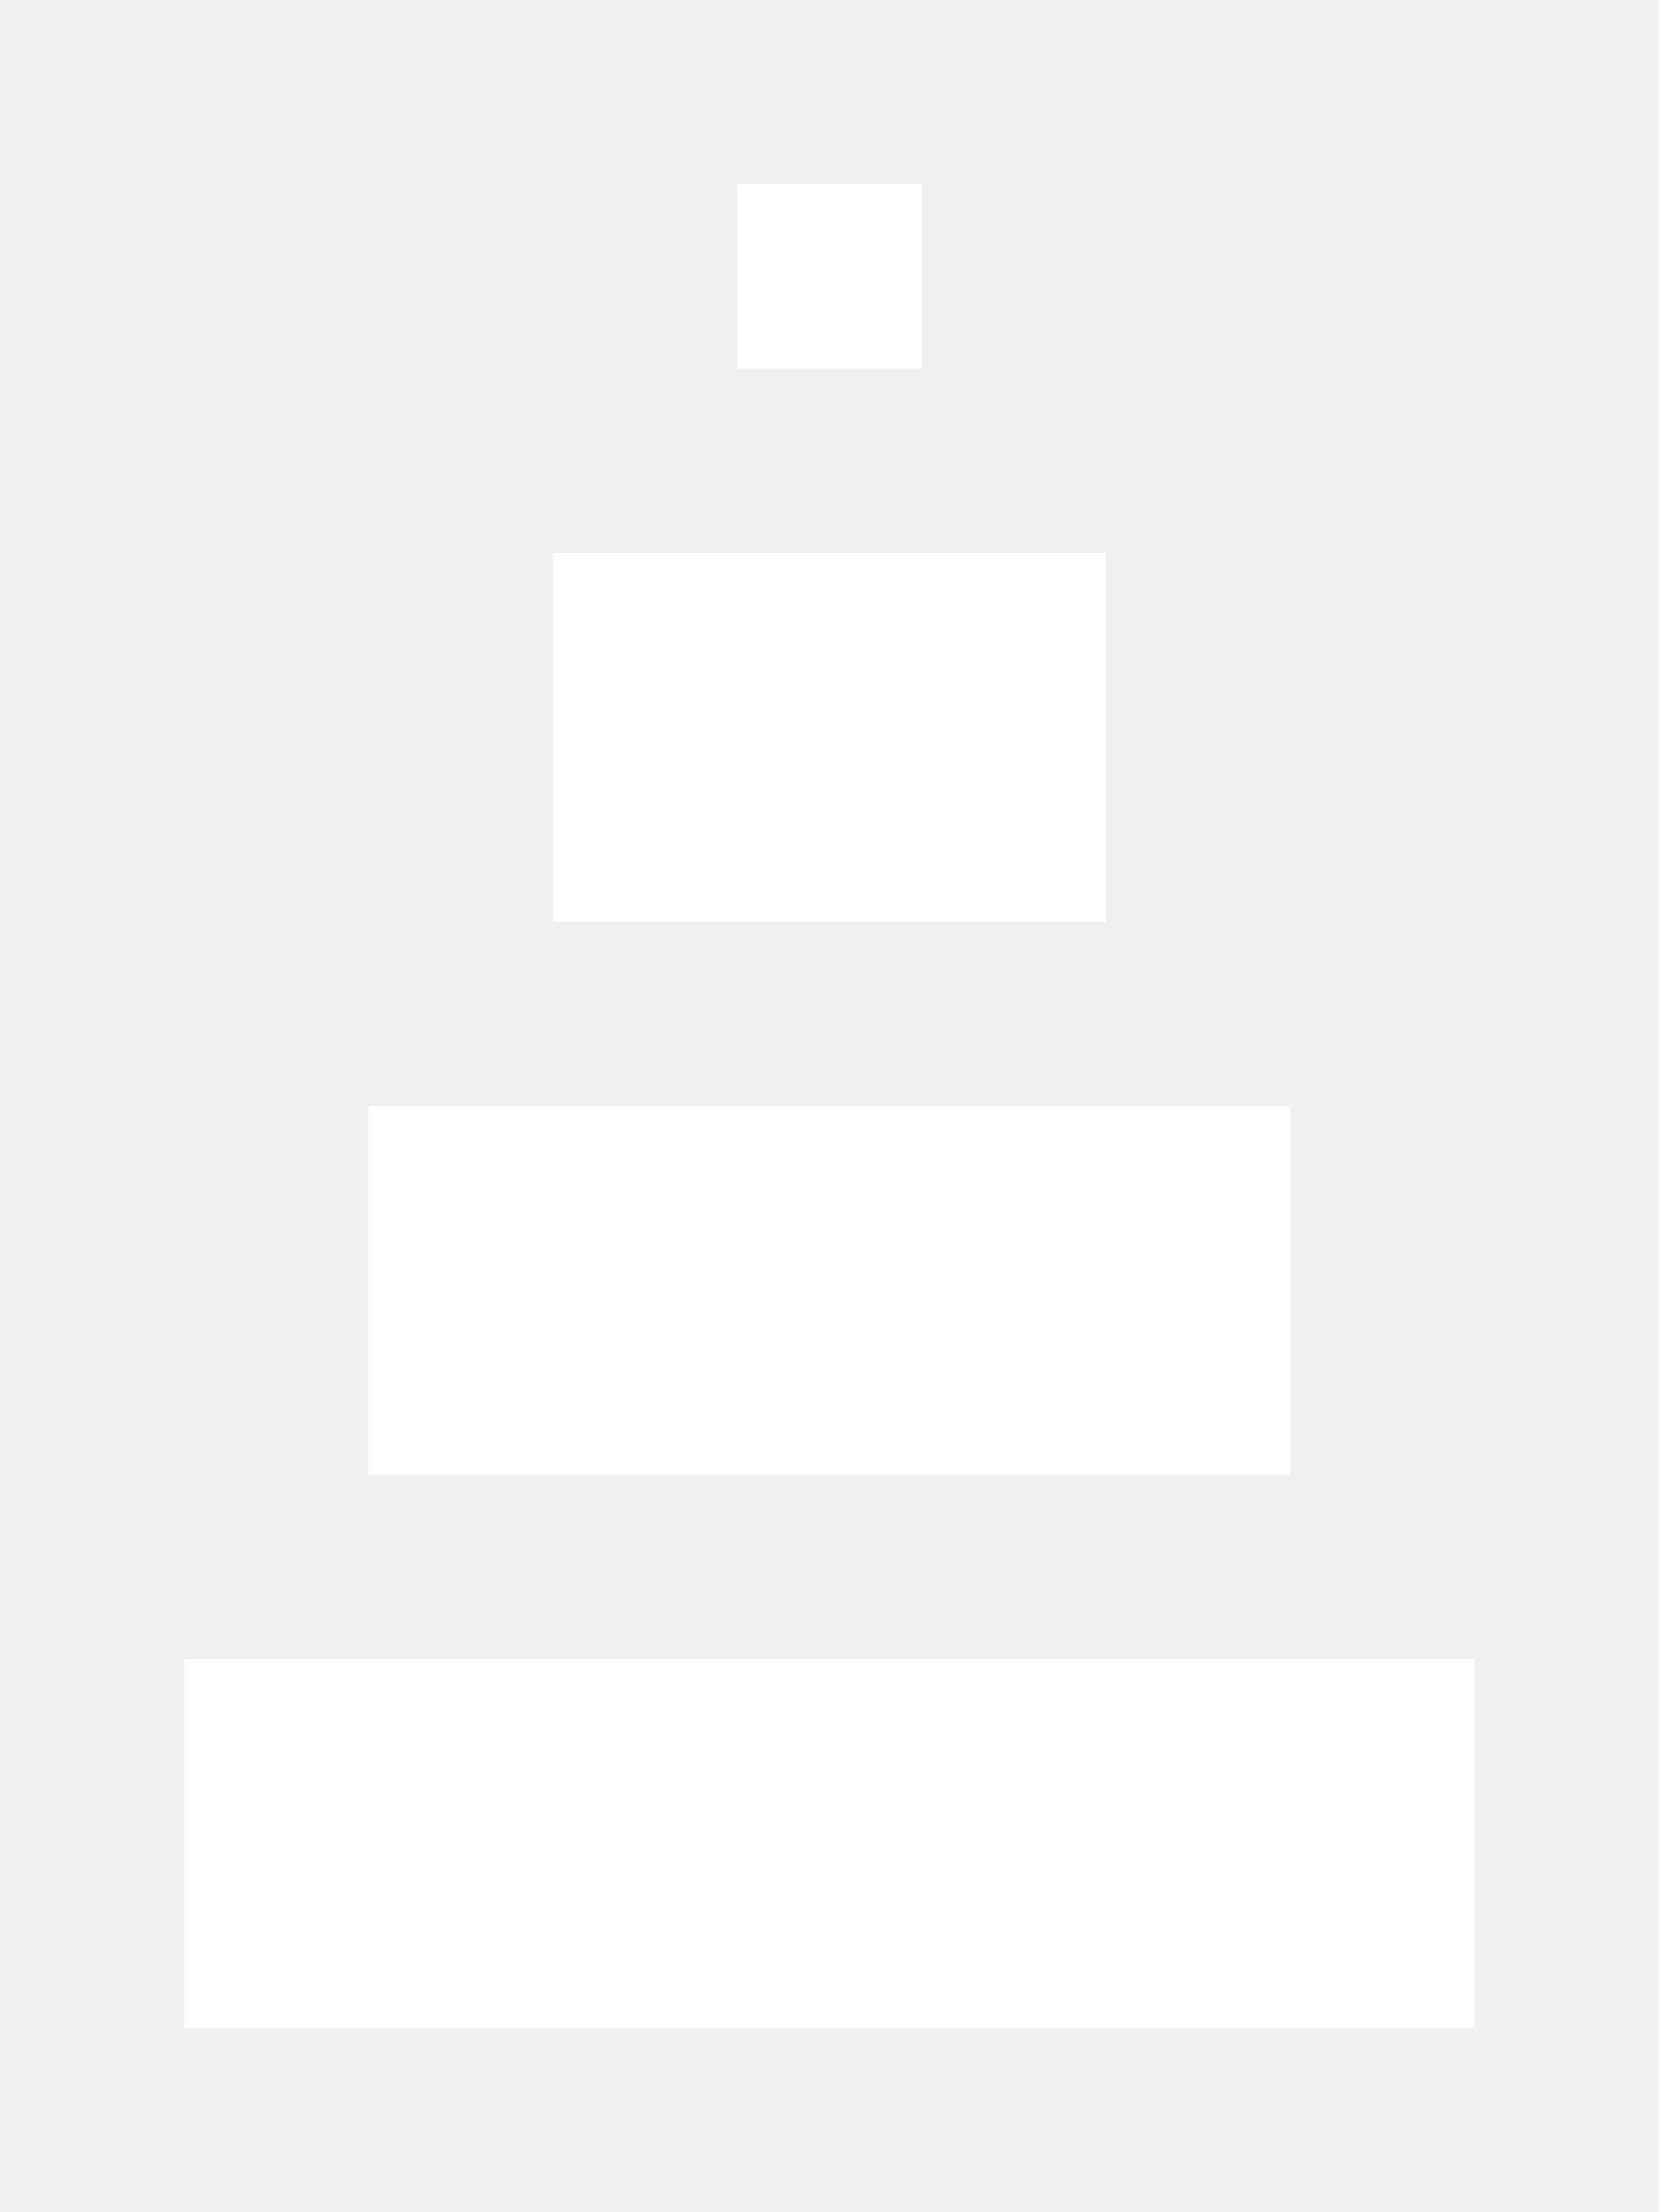
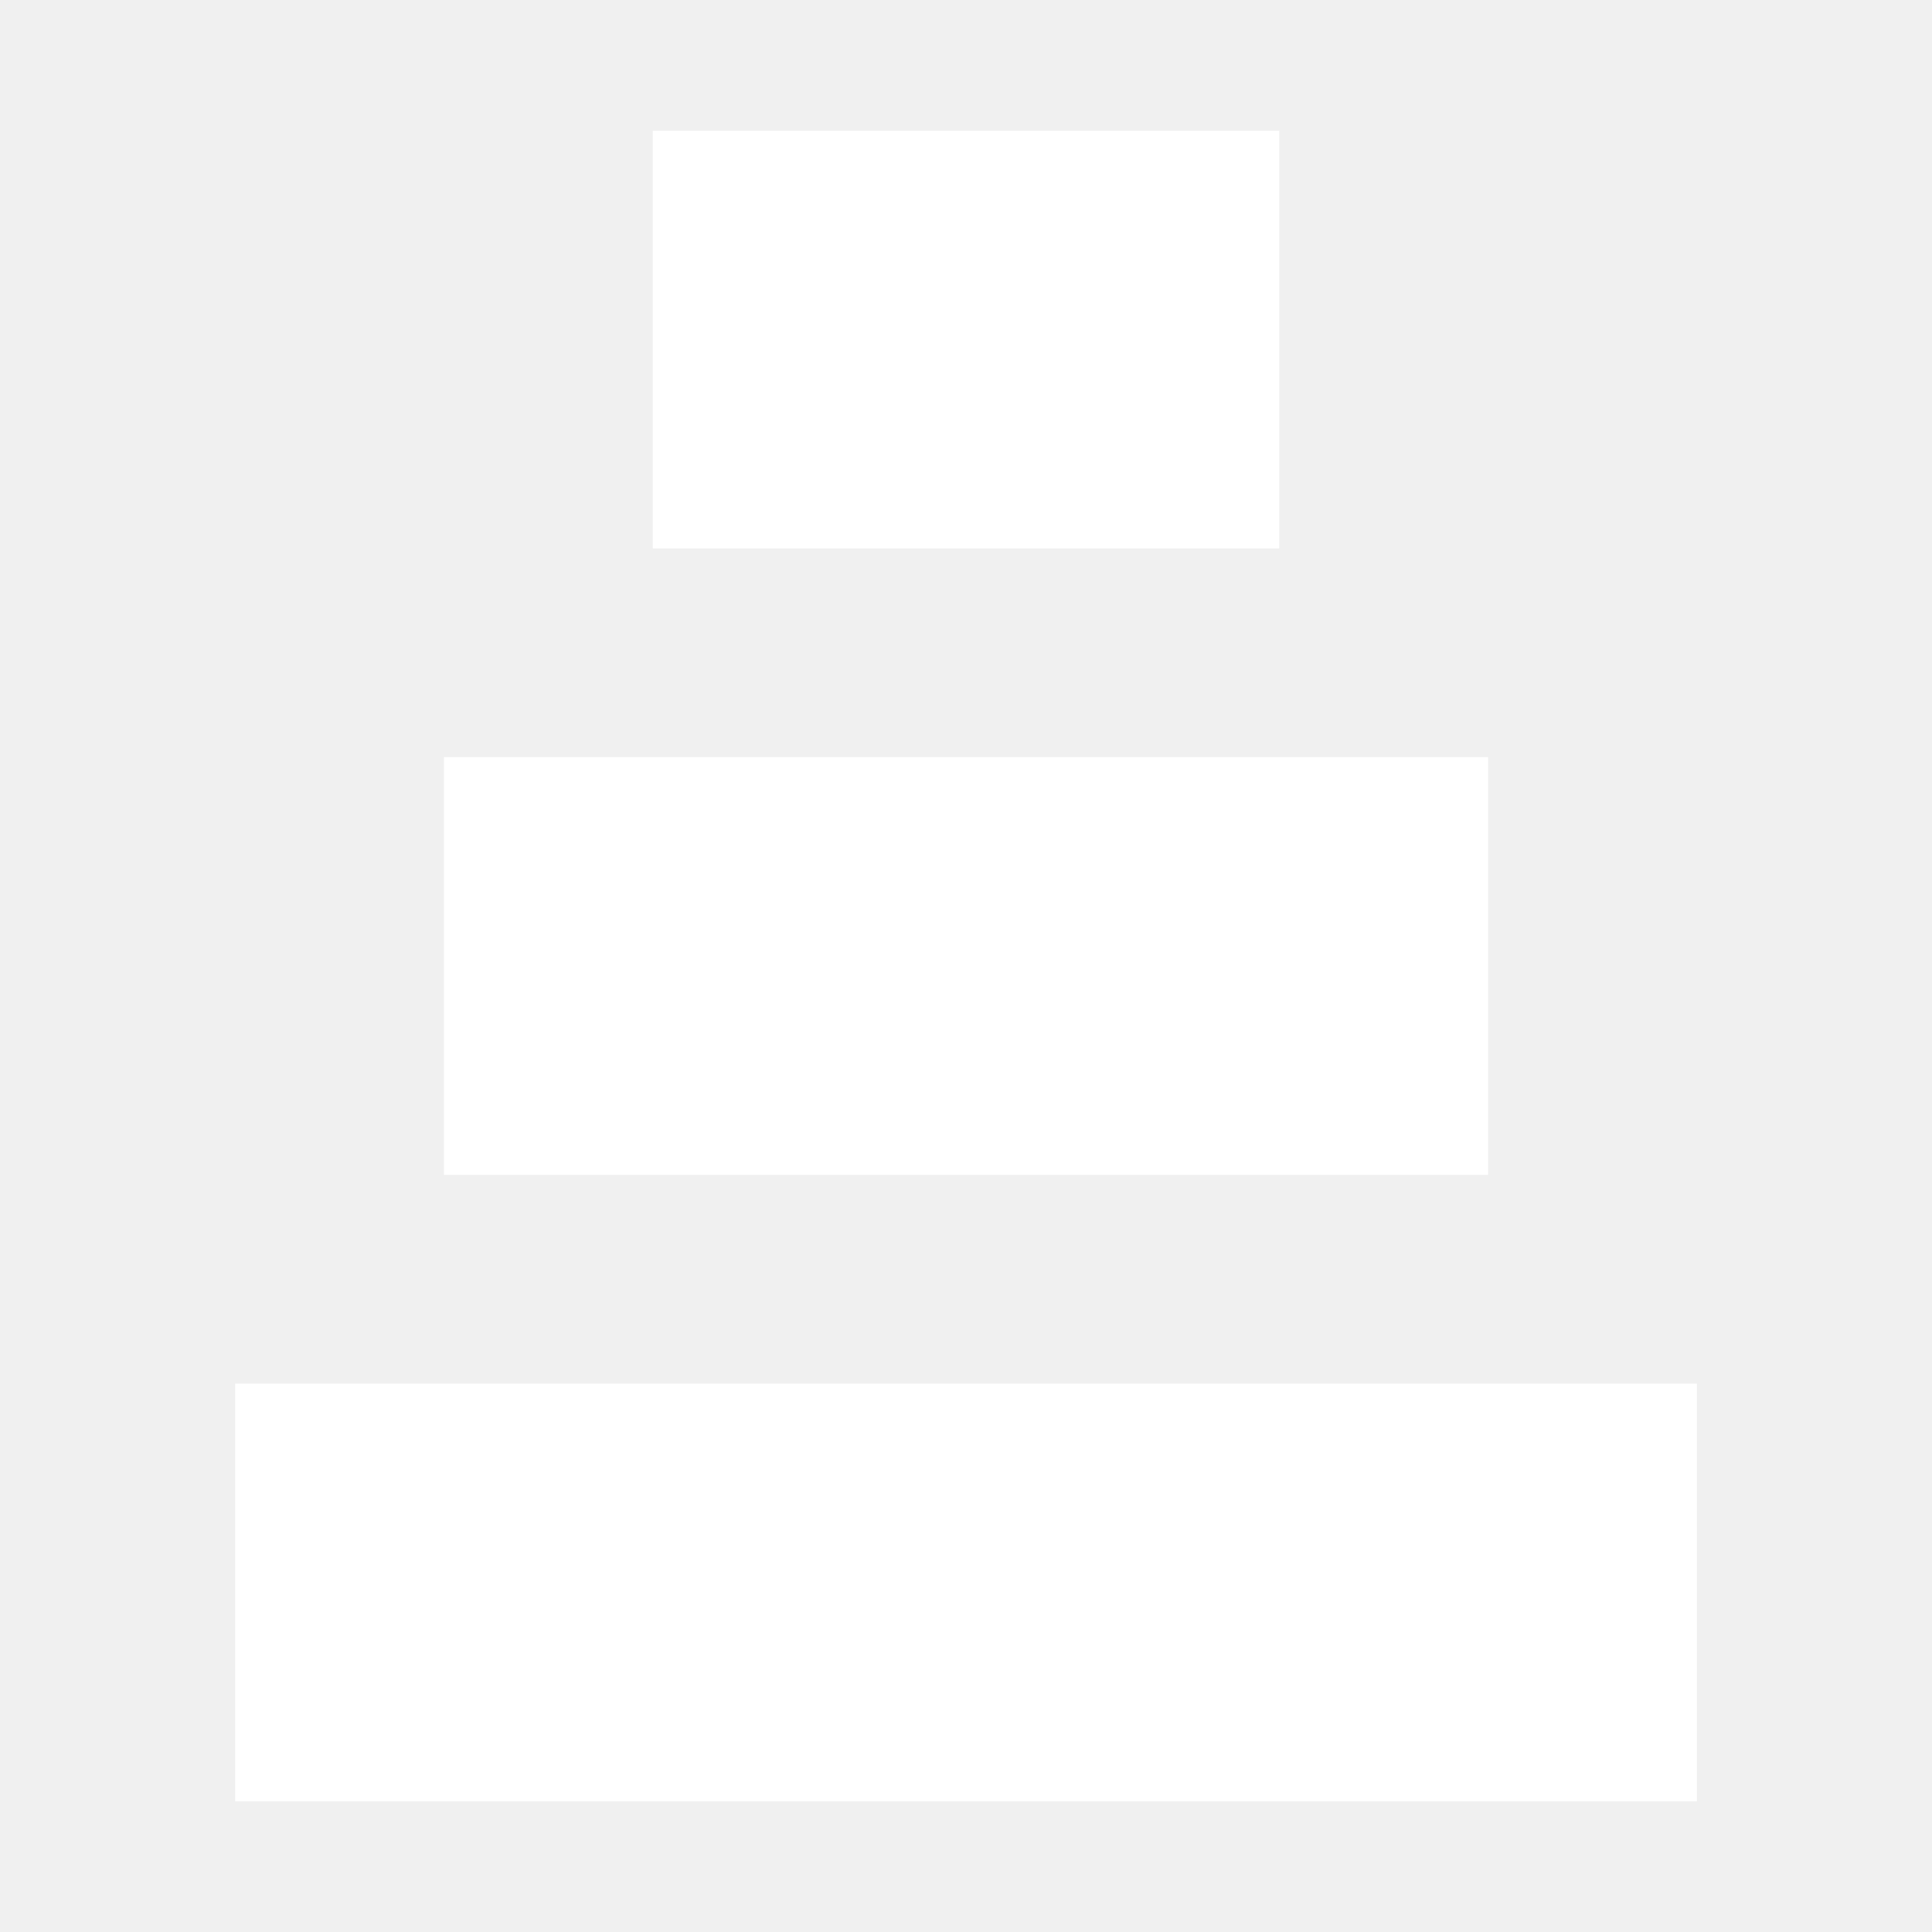
- <svg xmlns="http://www.w3.org/2000/svg" baseProfile="full" height="12px" version="1.1" viewBox="0 0 9 12" width="9px">
-   <defs />
-   <g id="xffffff_r255_g255_b255_a1.0">
-     <path d="M 1,11 1,9 8,9 8,11 z" fill="#ffffff" fill-opacity="1.0" id="xffffff_r255_g255_b255_a1.0_shape1" />
-     <path d="M 7,6 7,8 2,8 2,6 z" fill="#ffffff" fill-opacity="1.0" id="xffffff_r255_g255_b255_a1.0_shape2" />
-     <path d="M 3,5 3,3 6,3 6,5 z" fill="#ffffff" fill-opacity="1.0" id="xffffff_r255_g255_b255_a1.0_shape3" />
-     <path d="M 4,2 4,1 5,1 5,2 z" fill="#ffffff" fill-opacity="1.0" id="xffffff_r255_g255_b255_a1.0_shape4" />
+ <svg xmlns="http://www.w3.org/2000/svg" height="10pt" version="1.1" viewBox="0 0 13.333 13.333" width="10pt" id="svg1">
+   <defs id="defs1" />
+   <g id="xffffff_r255_g255_b255_a1.0" transform="matrix(1.441148,0,0,1.441148,0.181503,-3.421366)">
+     <path d="M 1,11 V 9 h 7 v 2 z" fill="#ffffff" fill-opacity="1" id="xffffff_r255_g255_b255_a1.0_shape1" />
+     <path d="M 7,6 V 8 H 2 V 6 Z" fill="#ffffff" fill-opacity="1" id="xffffff_r255_g255_b255_a1.0_shape2" />
+     <path d="M 3,5 V 3 h 3 v 2 z" fill="#ffffff" fill-opacity="1" id="xffffff_r255_g255_b255_a1.0_shape3" />
  </g>
</svg>
